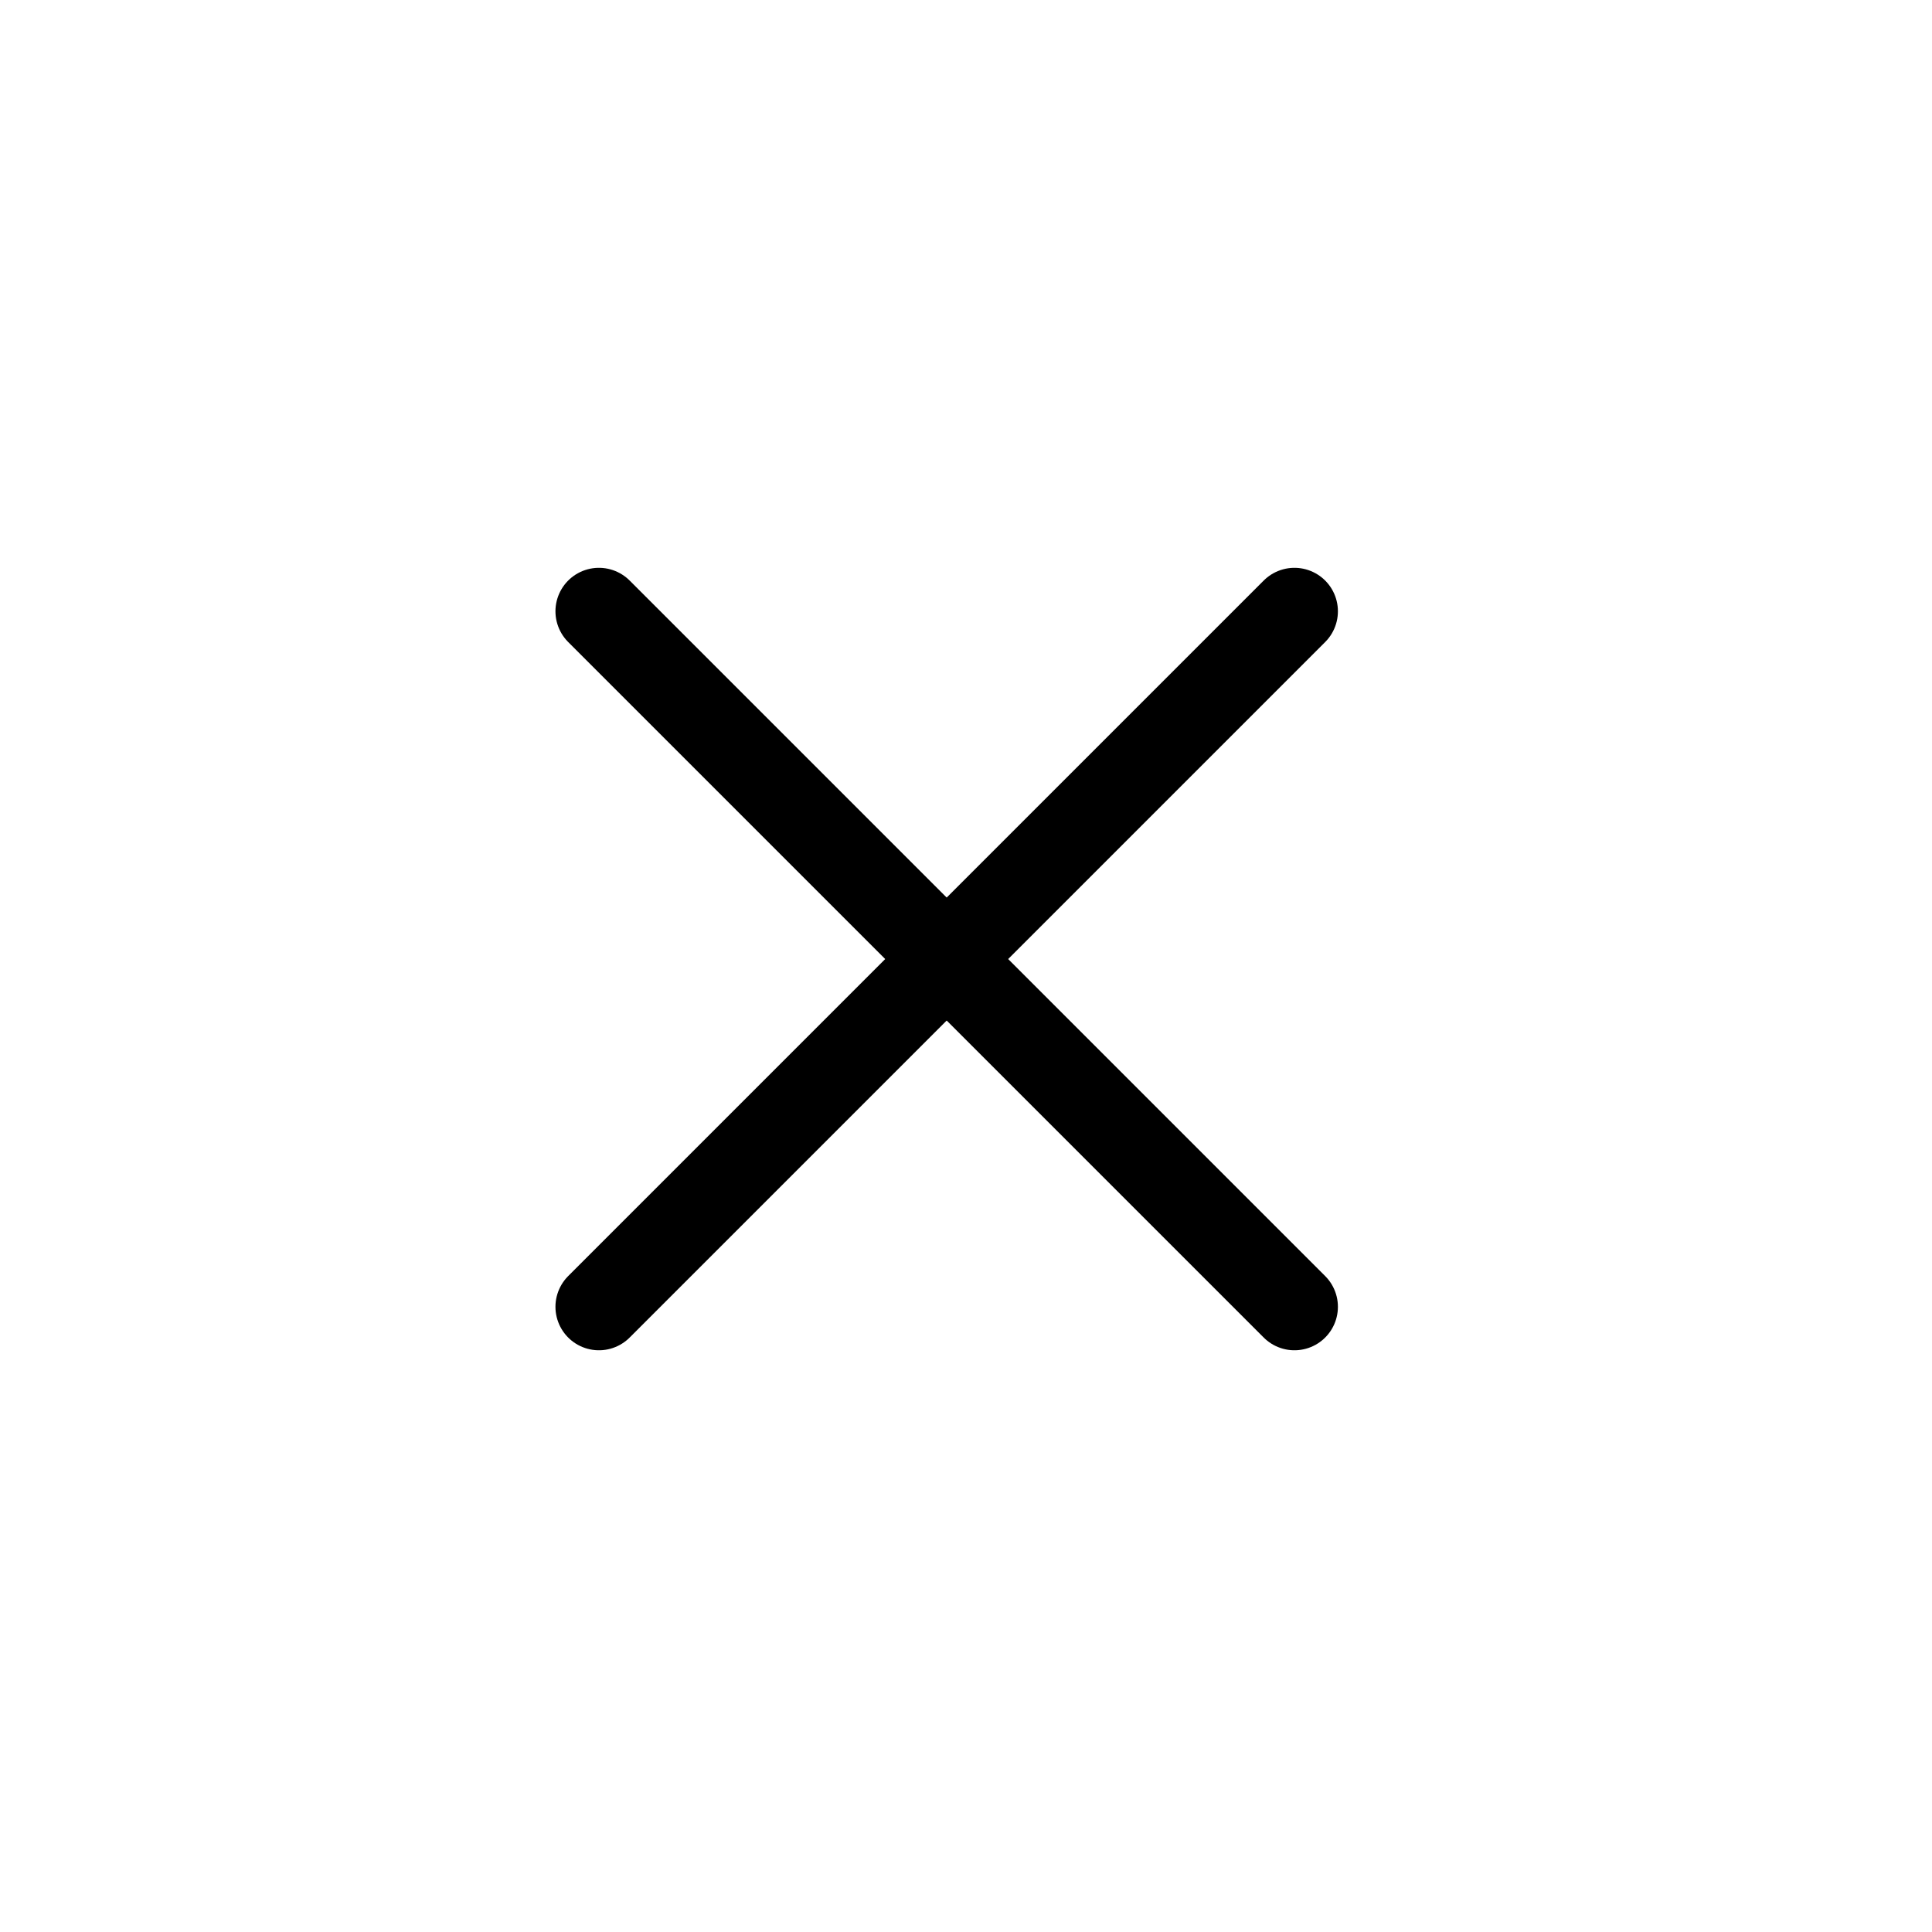
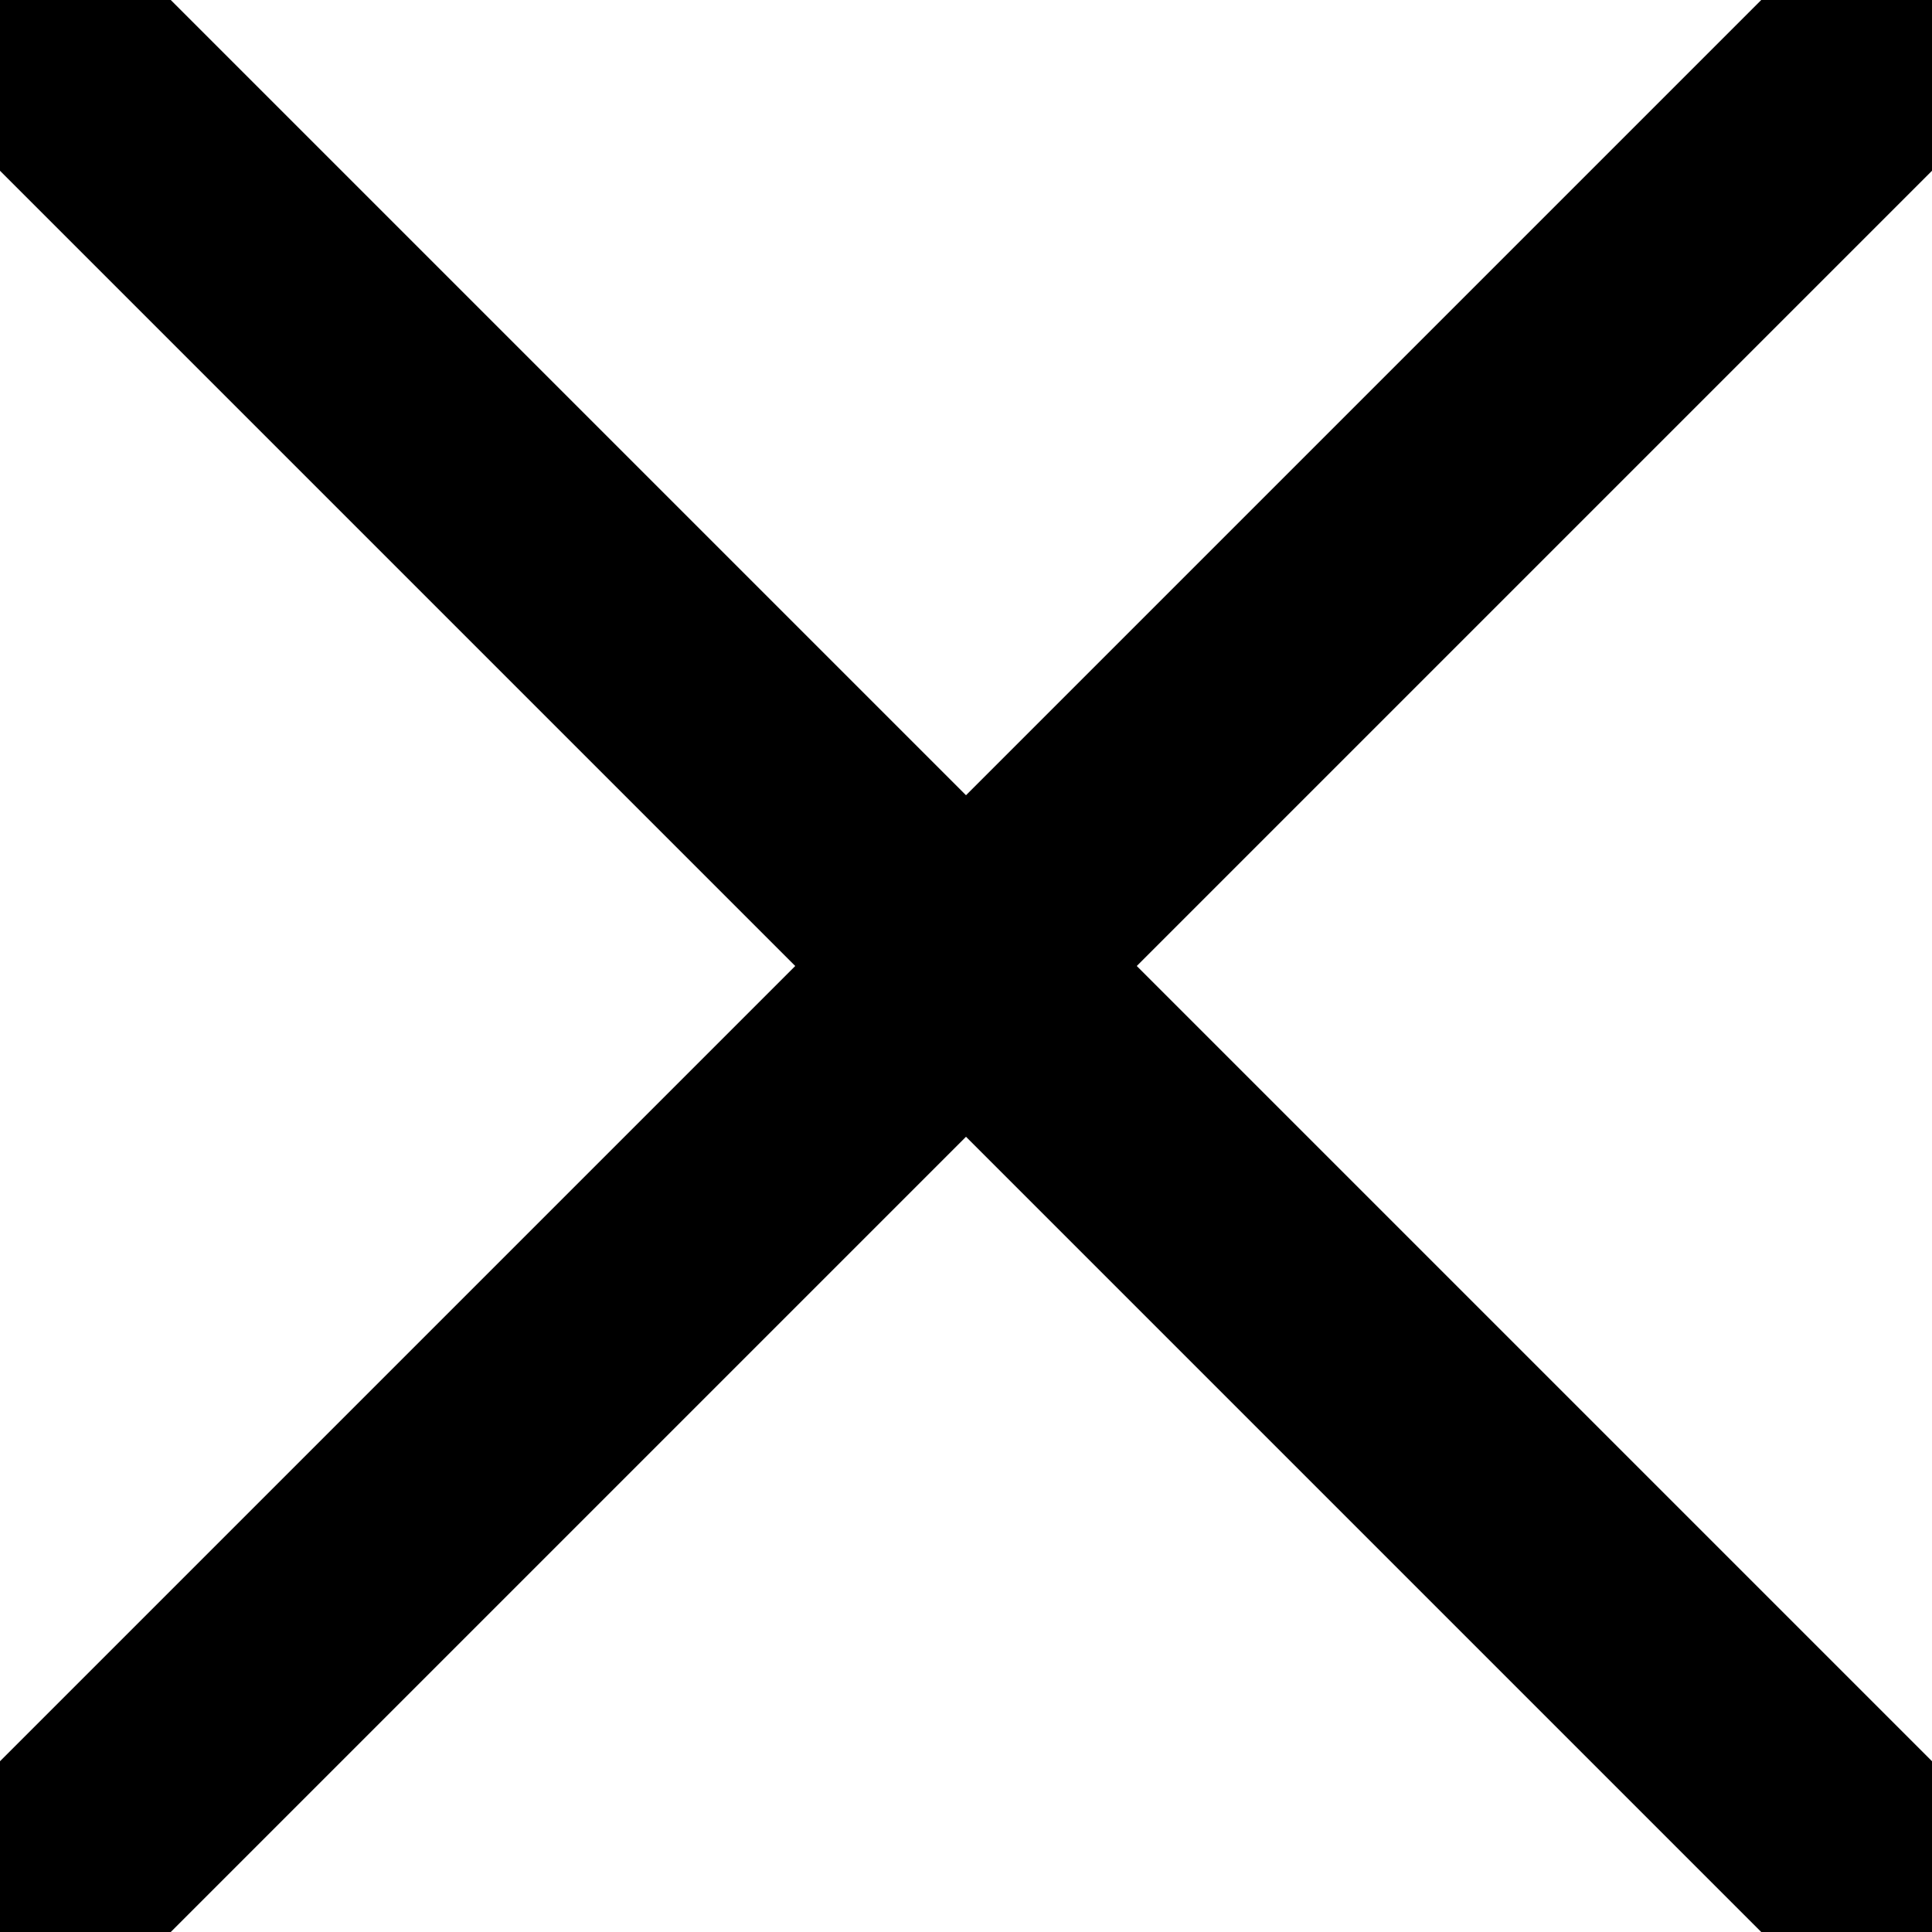
- <svg xmlns="http://www.w3.org/2000/svg" width="64px" height="64px" viewBox="-12.5 -12.5 50.00 50.00" fill="none">
+ <svg xmlns="http://www.w3.org/2000/svg" width="64px" height="64px" viewBox="3 3.32 18 18" fill="none">
  <g id="SVGRepo_bgCarrier" stroke-width="0" />
  <g id="SVGRepo_tracerCarrier" stroke-linecap="round" stroke-linejoin="round" />
  <g id="SVGRepo_iconCarrier">
    <path d="M3 21.32L21 3.32" stroke="#000000" stroke-width="2.25" stroke-linecap="round" stroke-linejoin="round" />
    <path d="M3 3.32L21 21.32" stroke="#000000" stroke-width="2.25" stroke-linecap="round" stroke-linejoin="round" />
  </g>
</svg>
